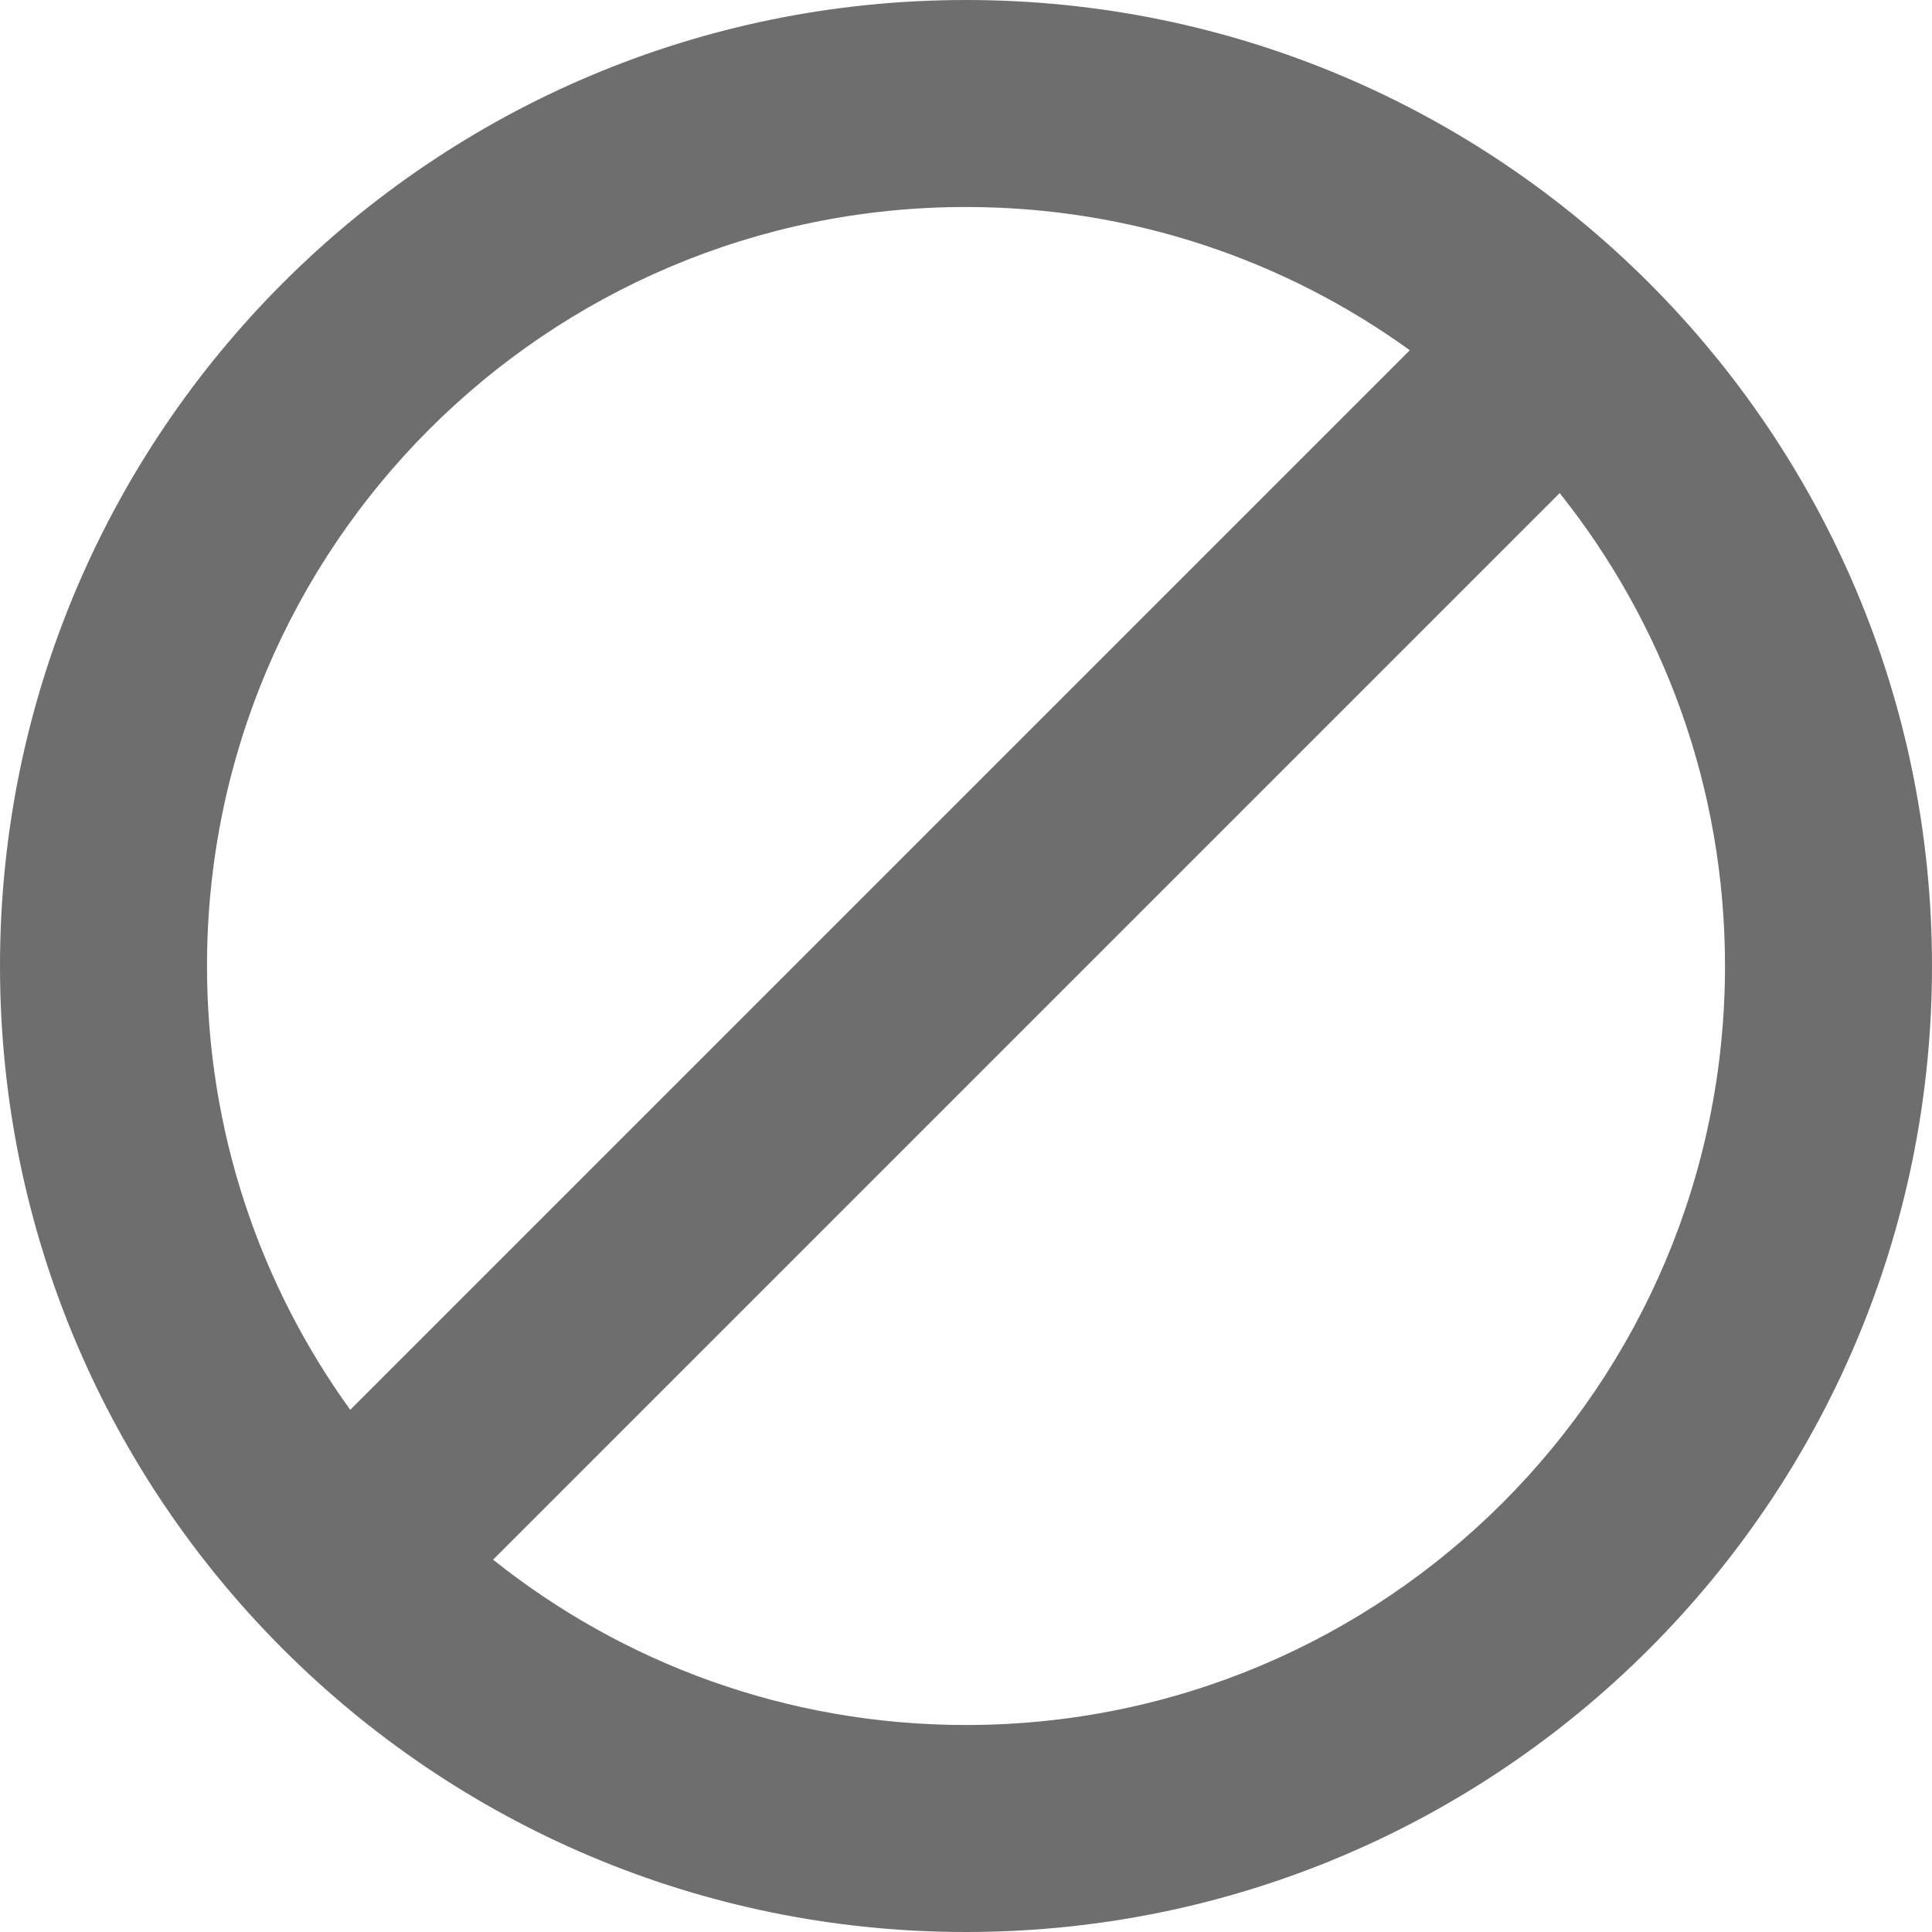
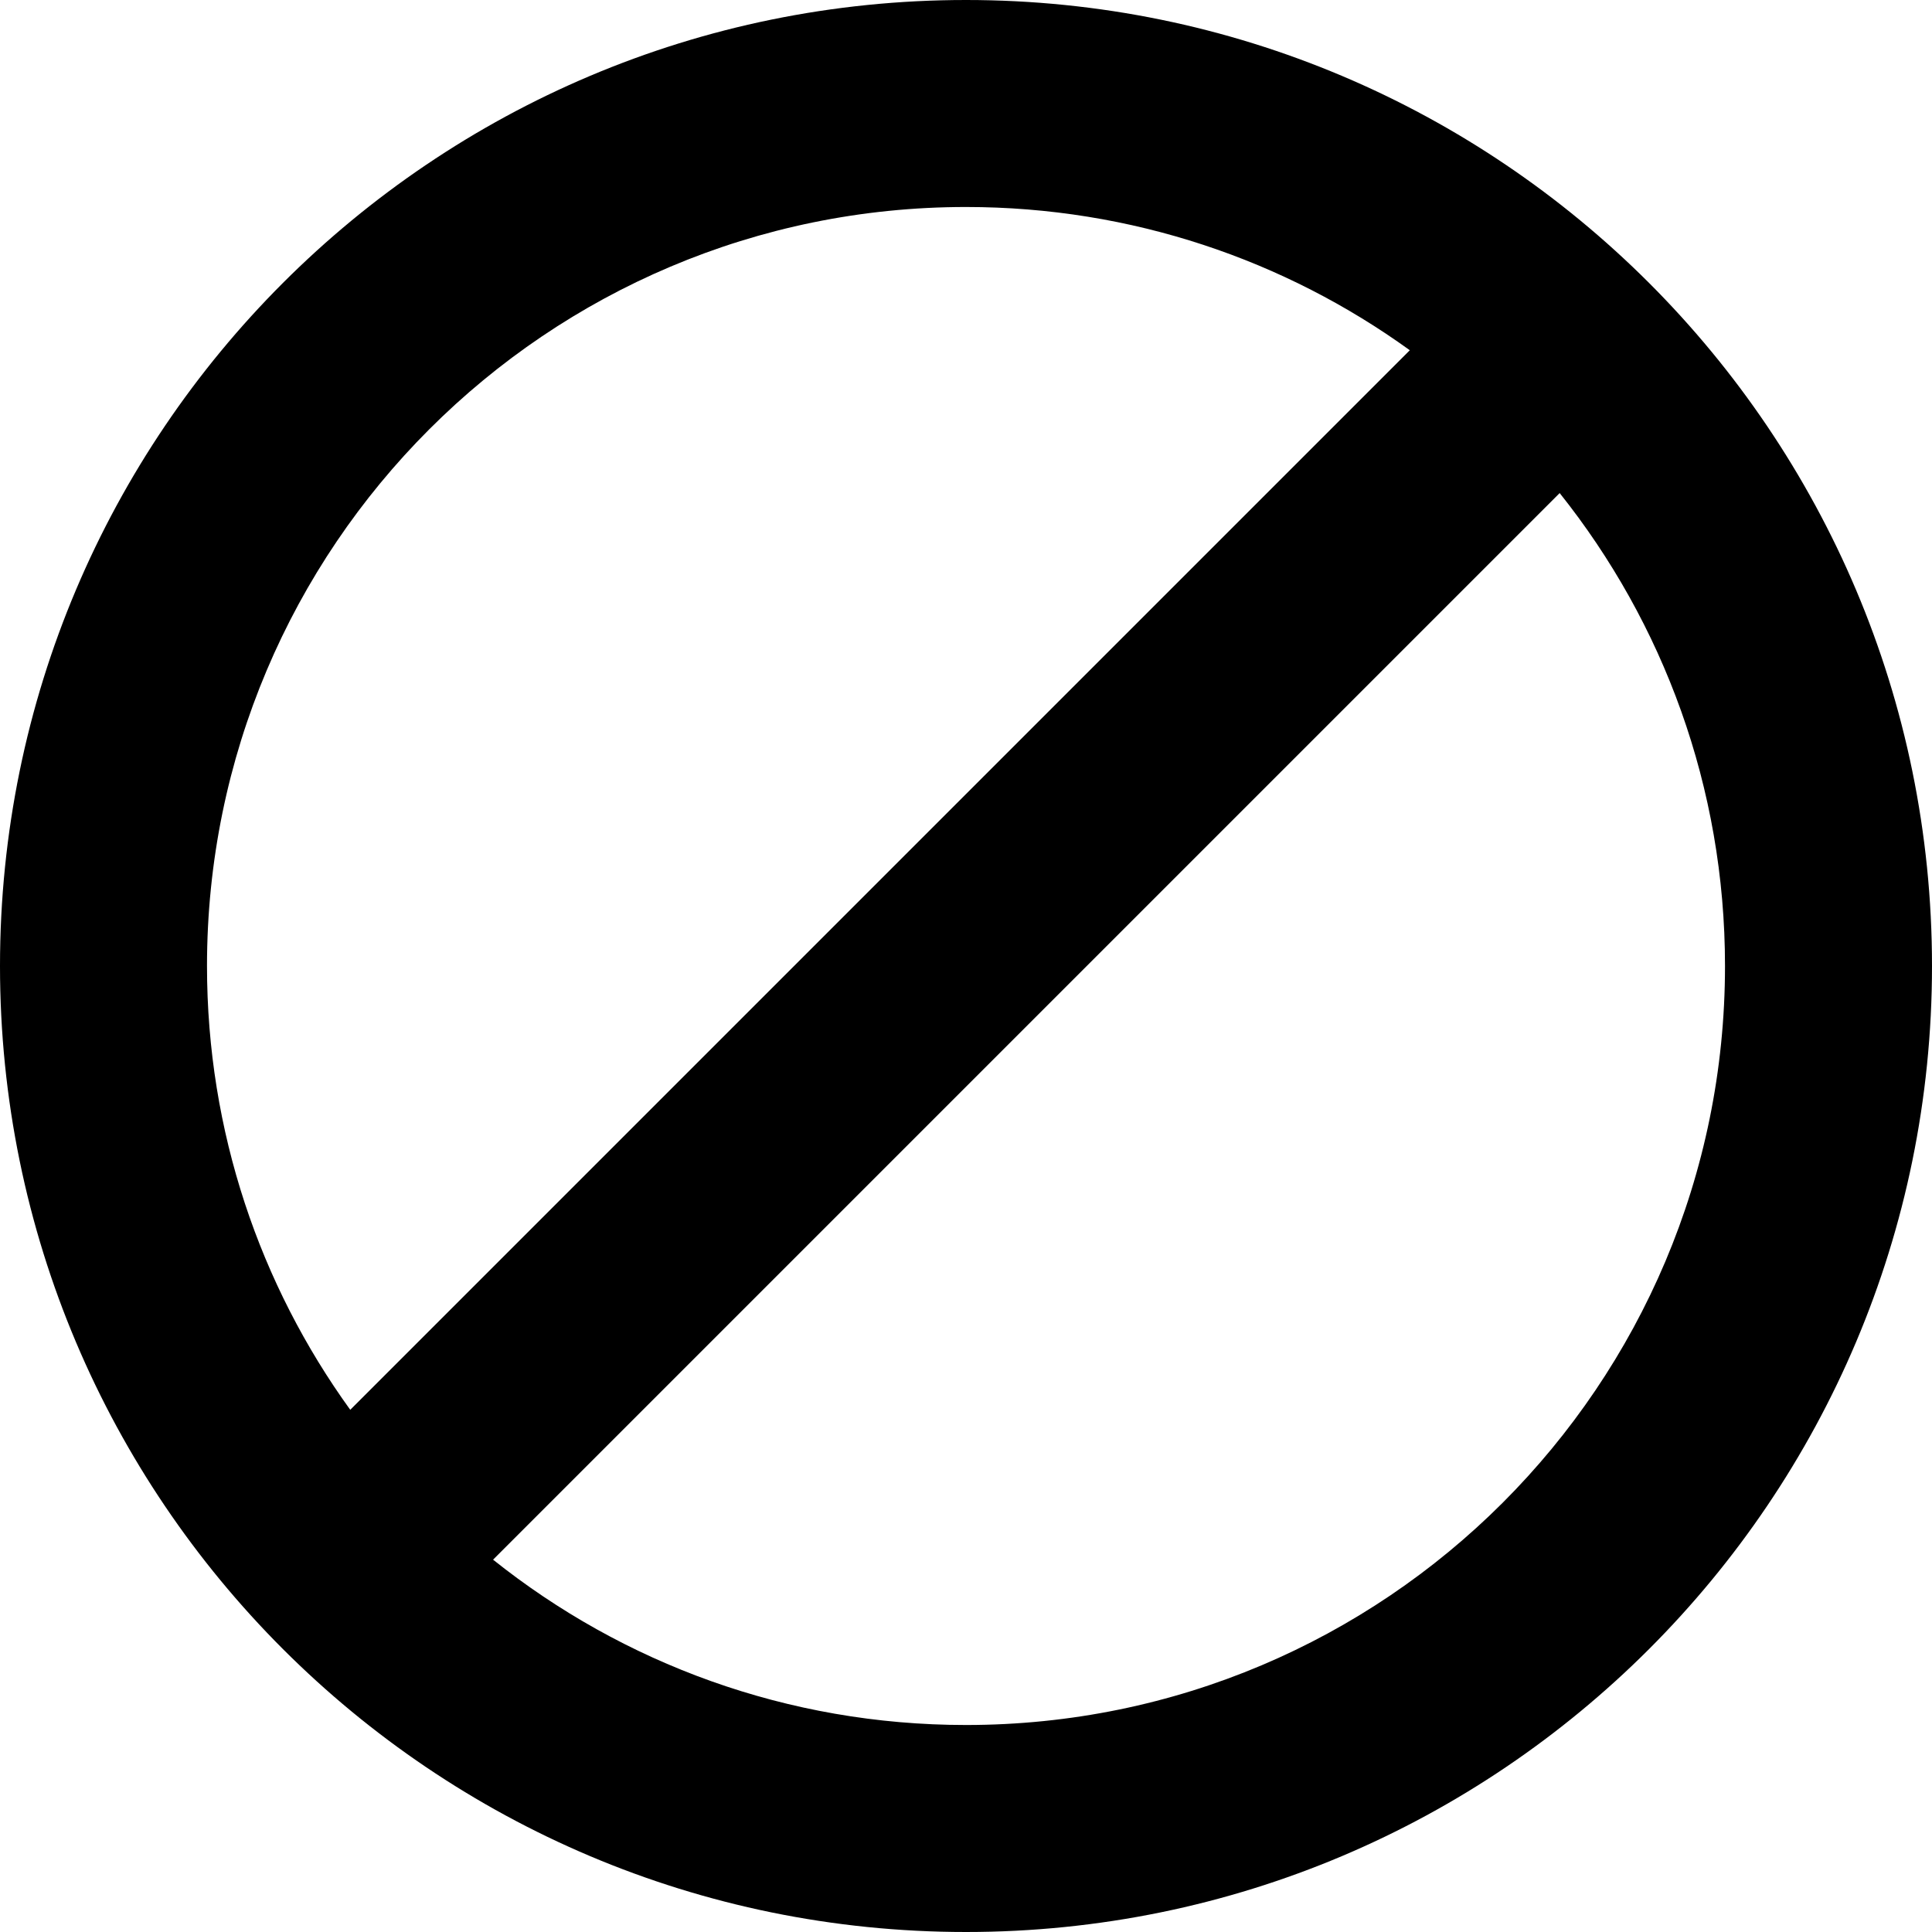
<svg xmlns="http://www.w3.org/2000/svg" width="14" height="14" viewBox="0 0 14 14" fill="none">
-   <path fill-rule="evenodd" clip-rule="evenodd" d="M12.5 7C12.5 10.038 10.038 12.5 7 12.5C5.704 12.5 4.513 12.052 3.573 11.302L11.302 3.573C12.052 4.513 12.5 5.704 12.5 7ZM2.538 10.216L10.216 2.538C9.312 1.885 8.201 1.5 7 1.5C3.962 1.5 1.5 3.962 1.5 7C1.5 8.201 1.885 9.312 2.538 10.216ZM14 7C14 10.866 10.866 14 7 14C3.134 14 0 10.866 0 7C0 3.134 3.134 0 7 0C10.866 0 14 3.134 14 7Z" fill="#6E6E6E" />
+   <path fill-rule="evenodd" clip-rule="evenodd" d="M12.5 7C12.5 10.038 10.038 12.5 7 12.5C5.704 12.5 4.513 12.052 3.573 11.302L11.302 3.573C12.052 4.513 12.5 5.704 12.5 7ZM2.538 10.216L10.216 2.538C9.312 1.885 8.201 1.5 7 1.5C3.962 1.5 1.5 3.962 1.5 7C1.5 8.201 1.885 9.312 2.538 10.216ZM14 7C14 10.866 10.866 14 7 14C3.134 14 0 10.866 0 7C0 3.134 3.134 0 7 0C10.866 0 14 3.134 14 7Z" fill="currentColor" />
</svg>
